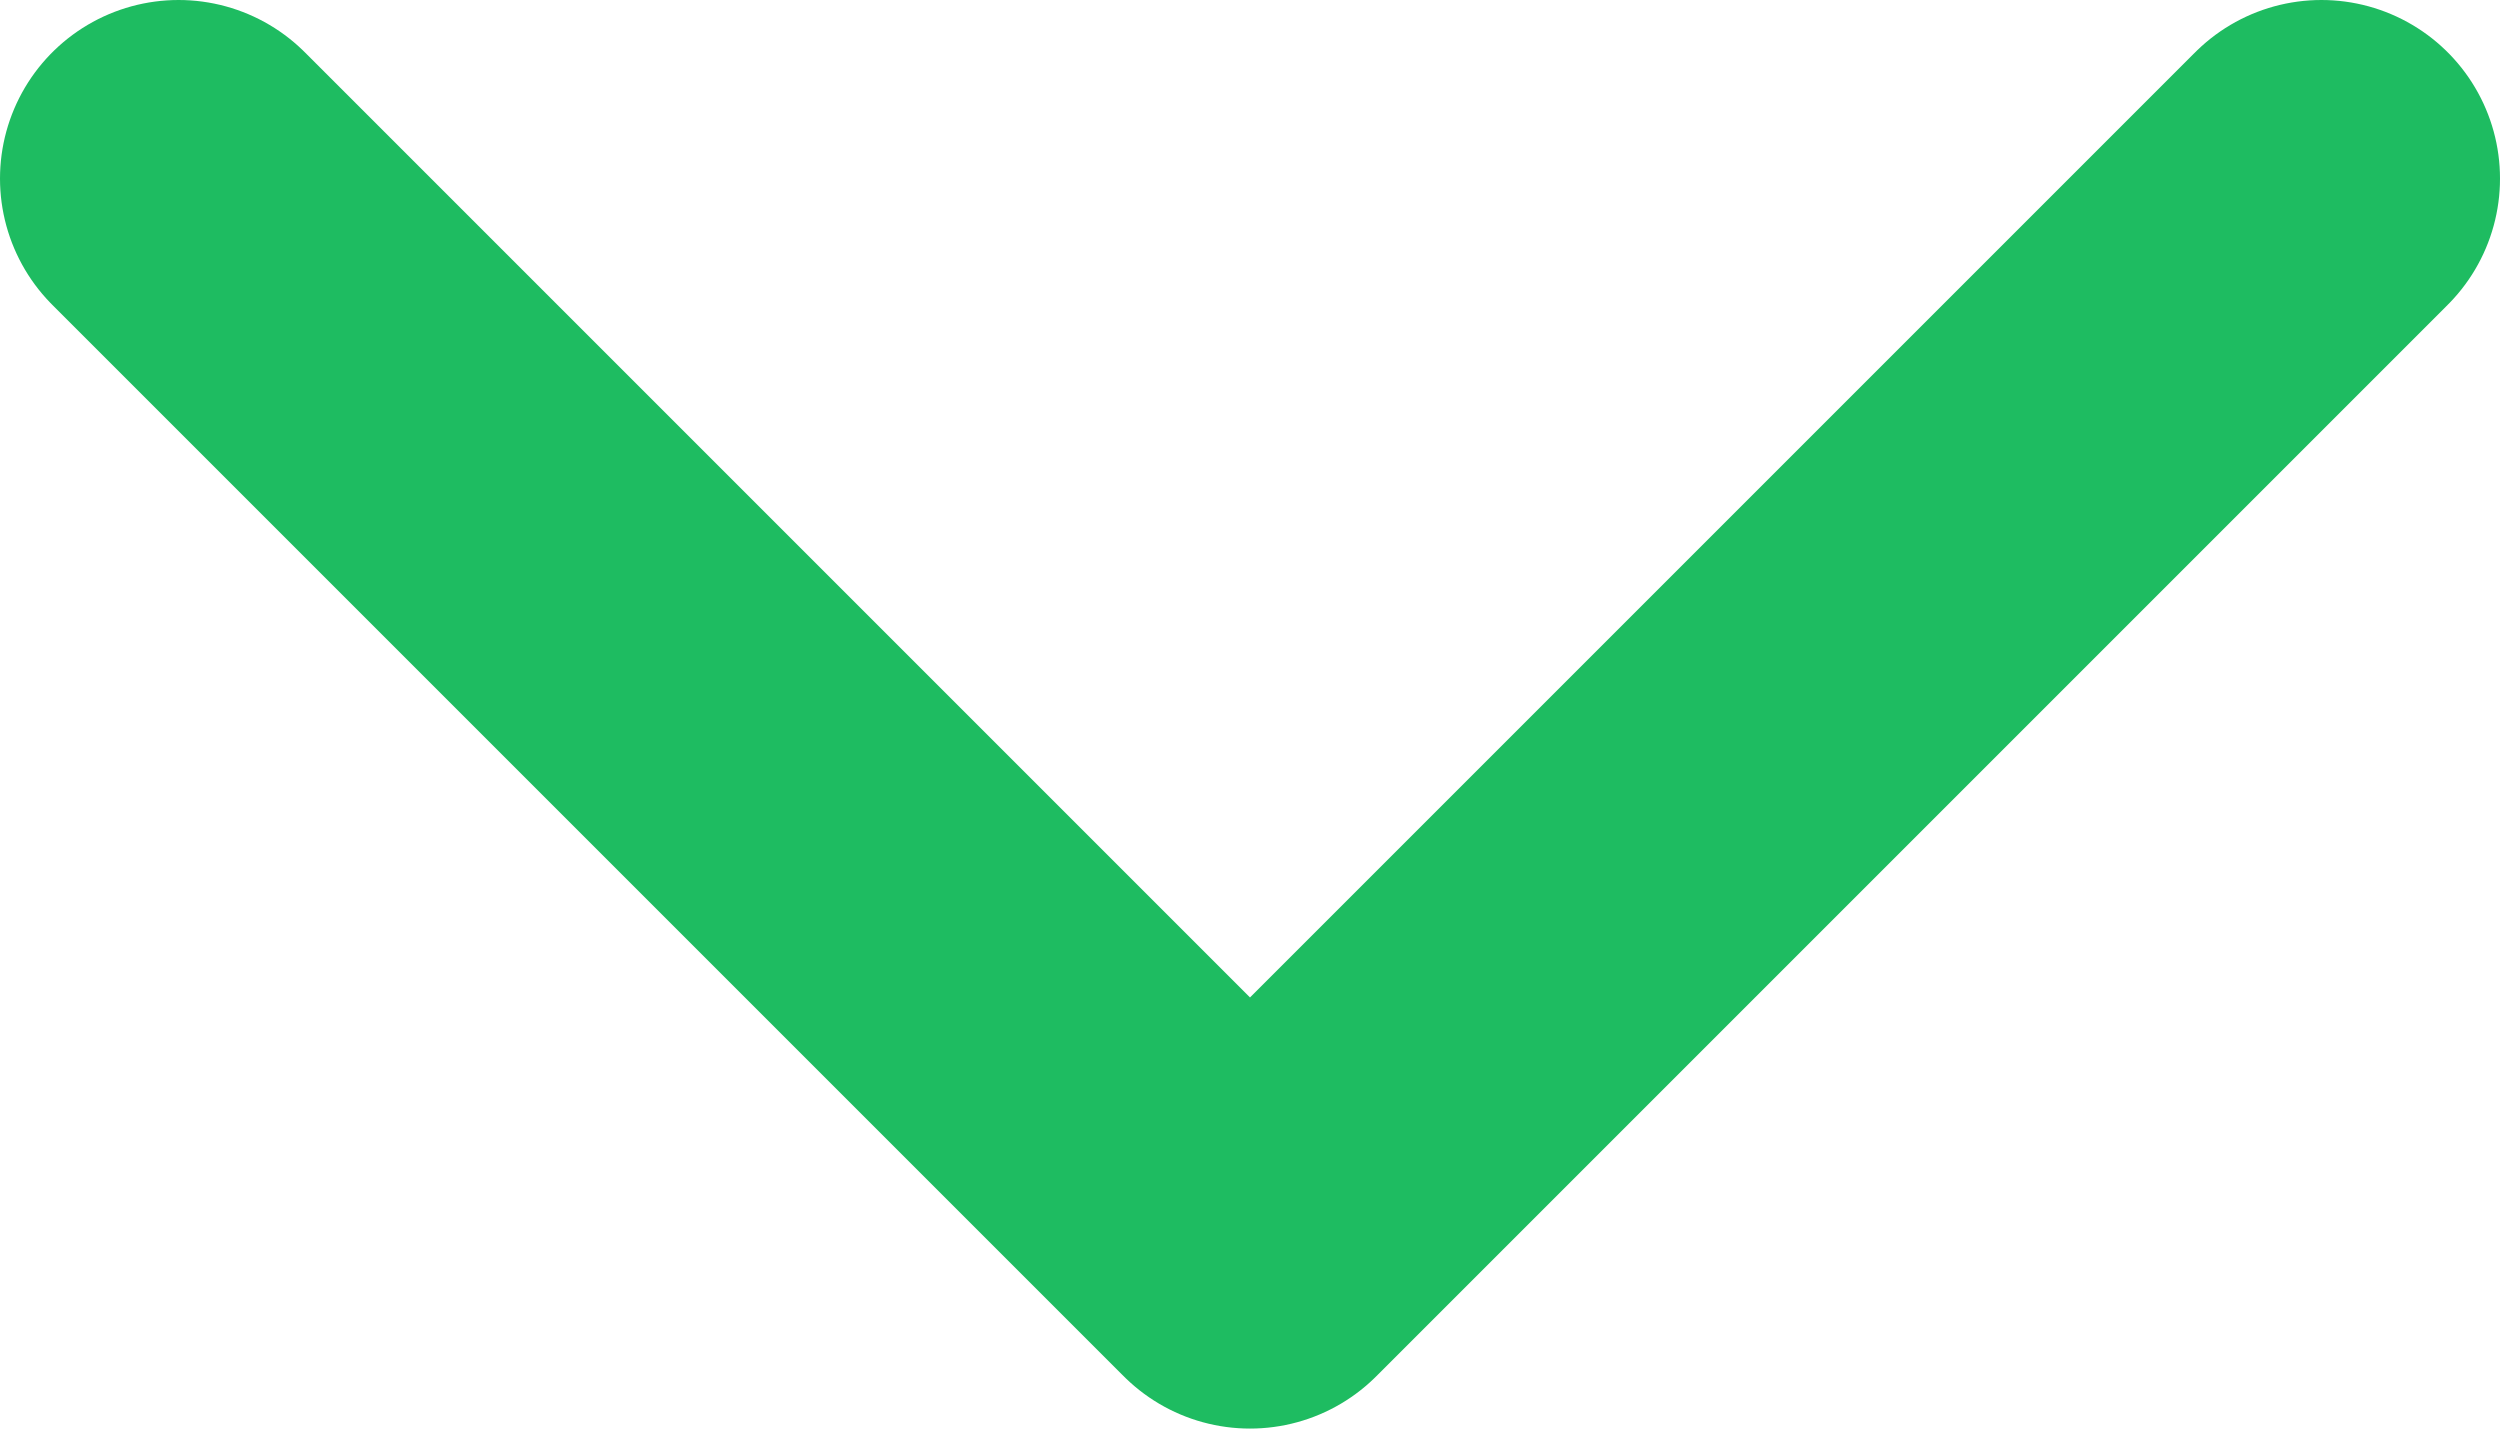
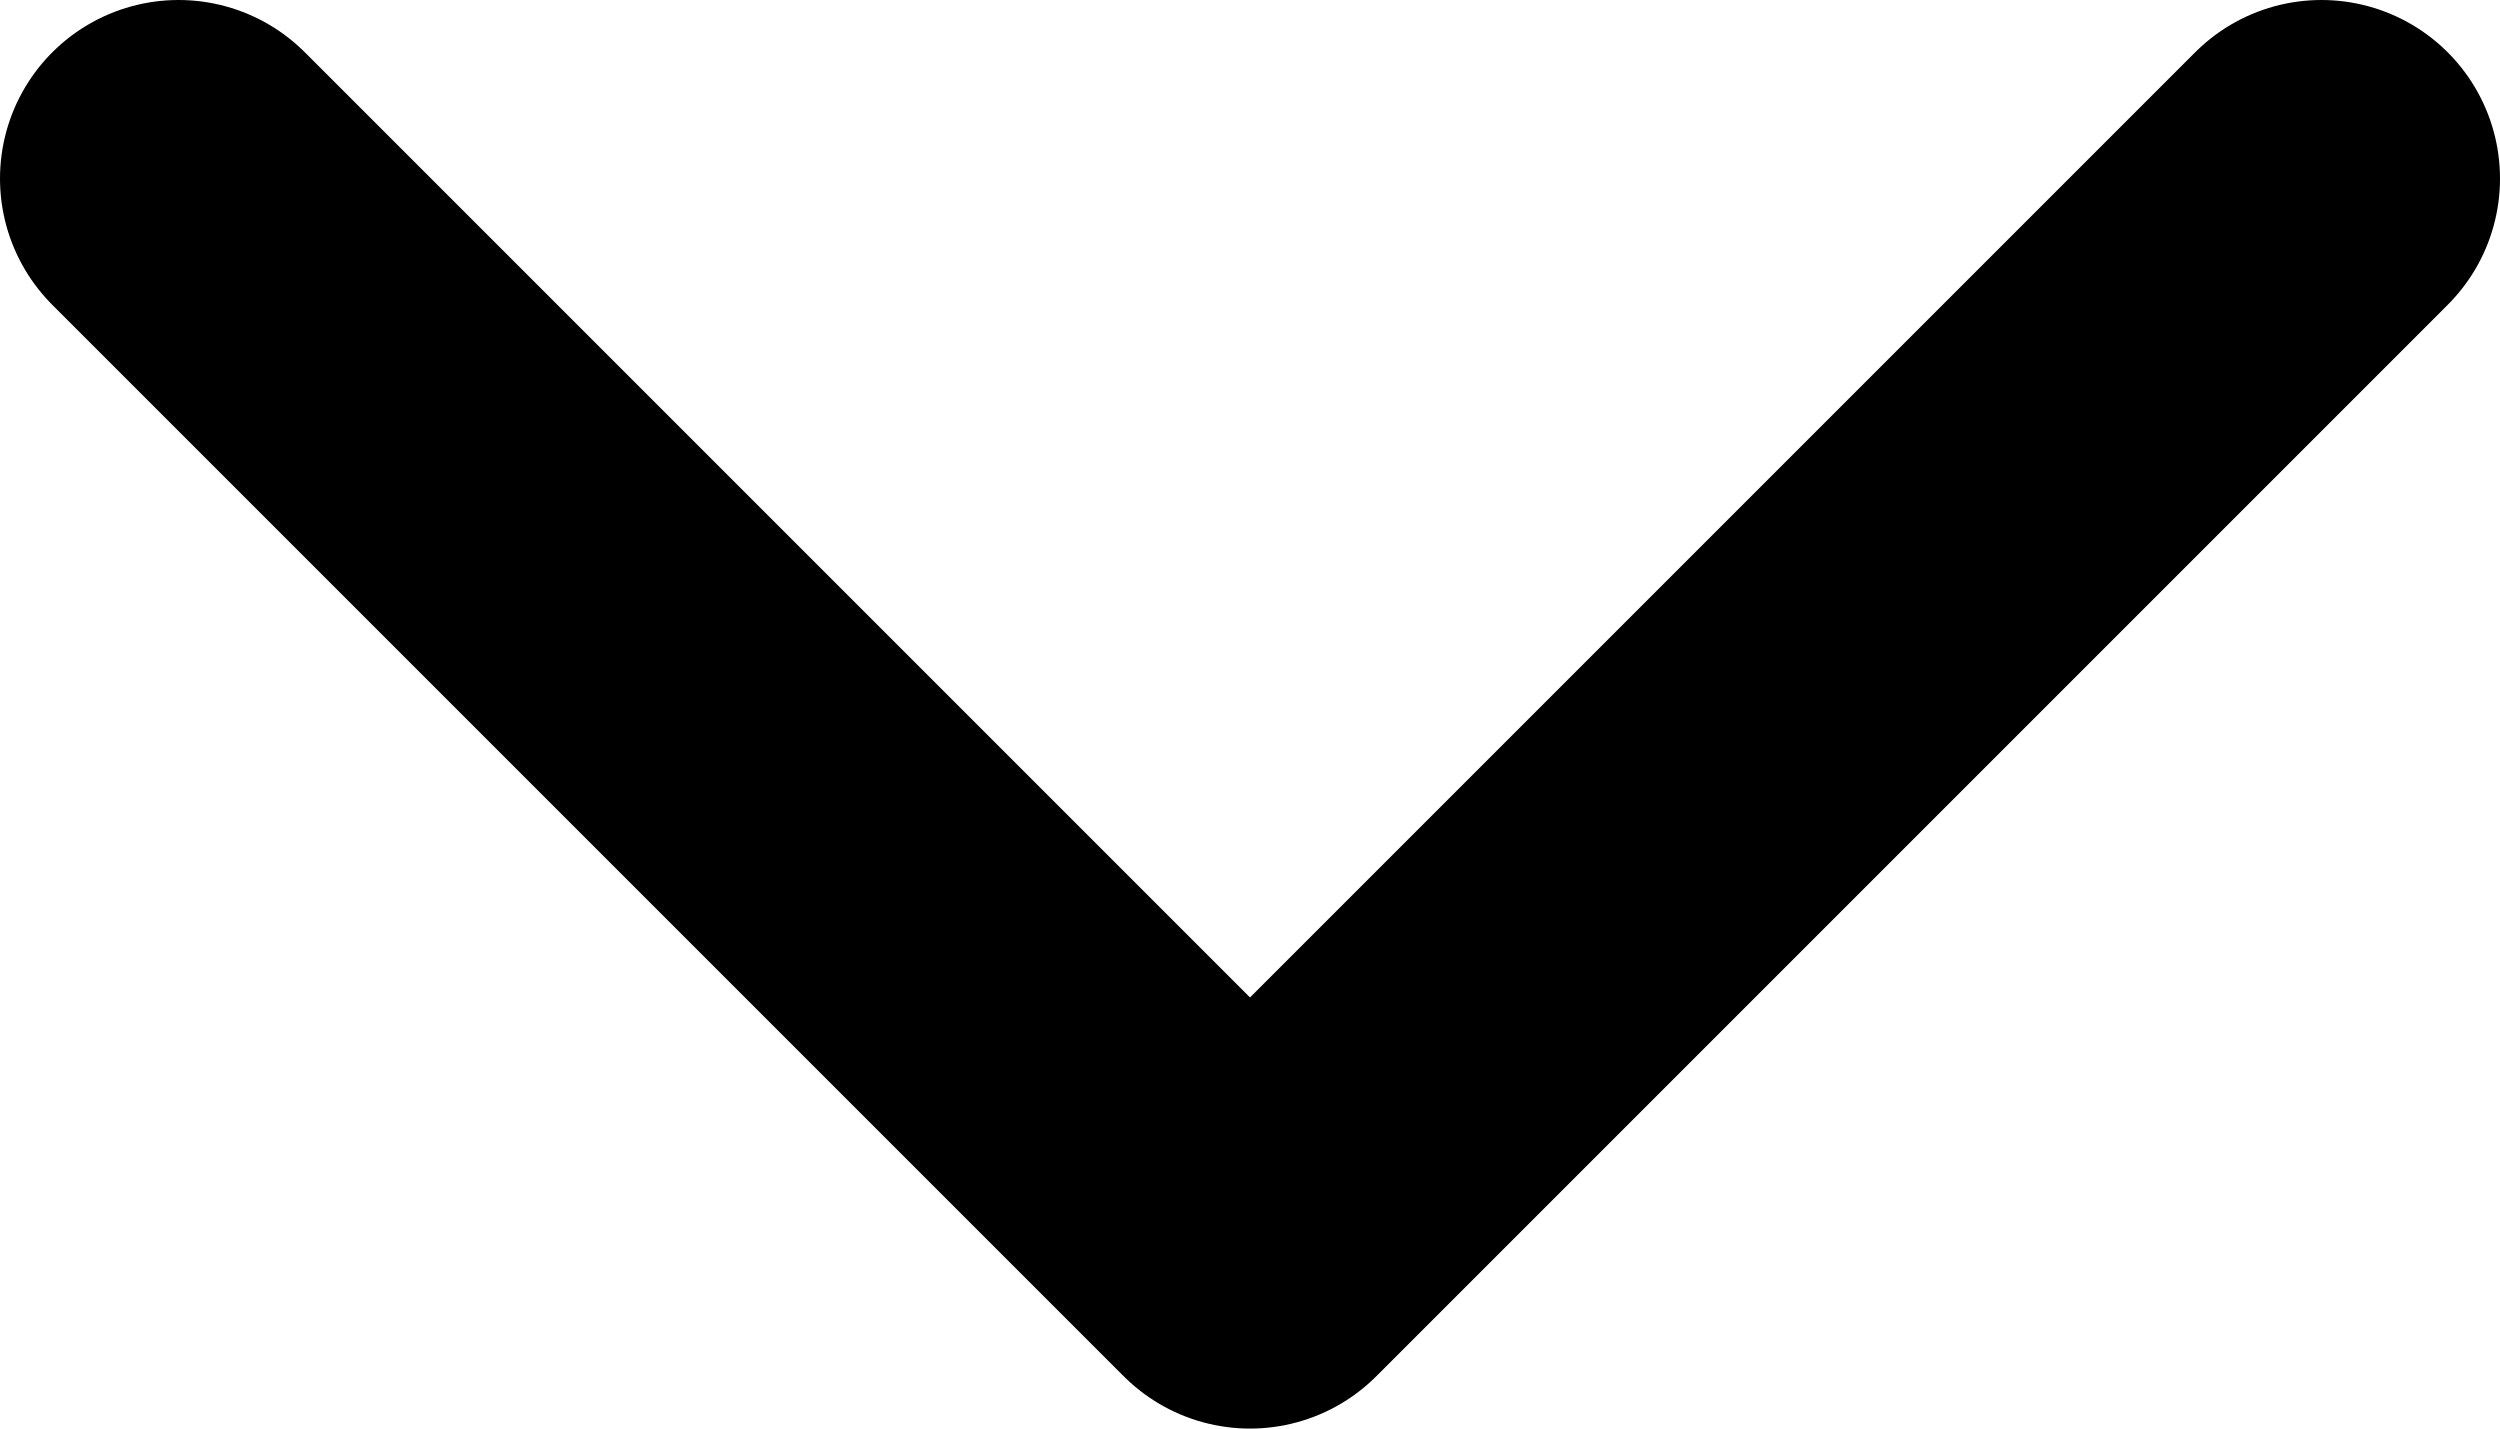
<svg xmlns="http://www.w3.org/2000/svg" width="14" height="8" fill="none" viewBox="0 0 14 8">
-   <path d="M1 1l6 6 6-6" stroke="#1EBC61" stroke-width="2" stroke-linecap="round" stroke-linejoin="round" />
+   <path d="M1 1l6 6 6-6" stroke="#000" stroke-width="2" stroke-linecap="round" stroke-linejoin="round" />
</svg>
